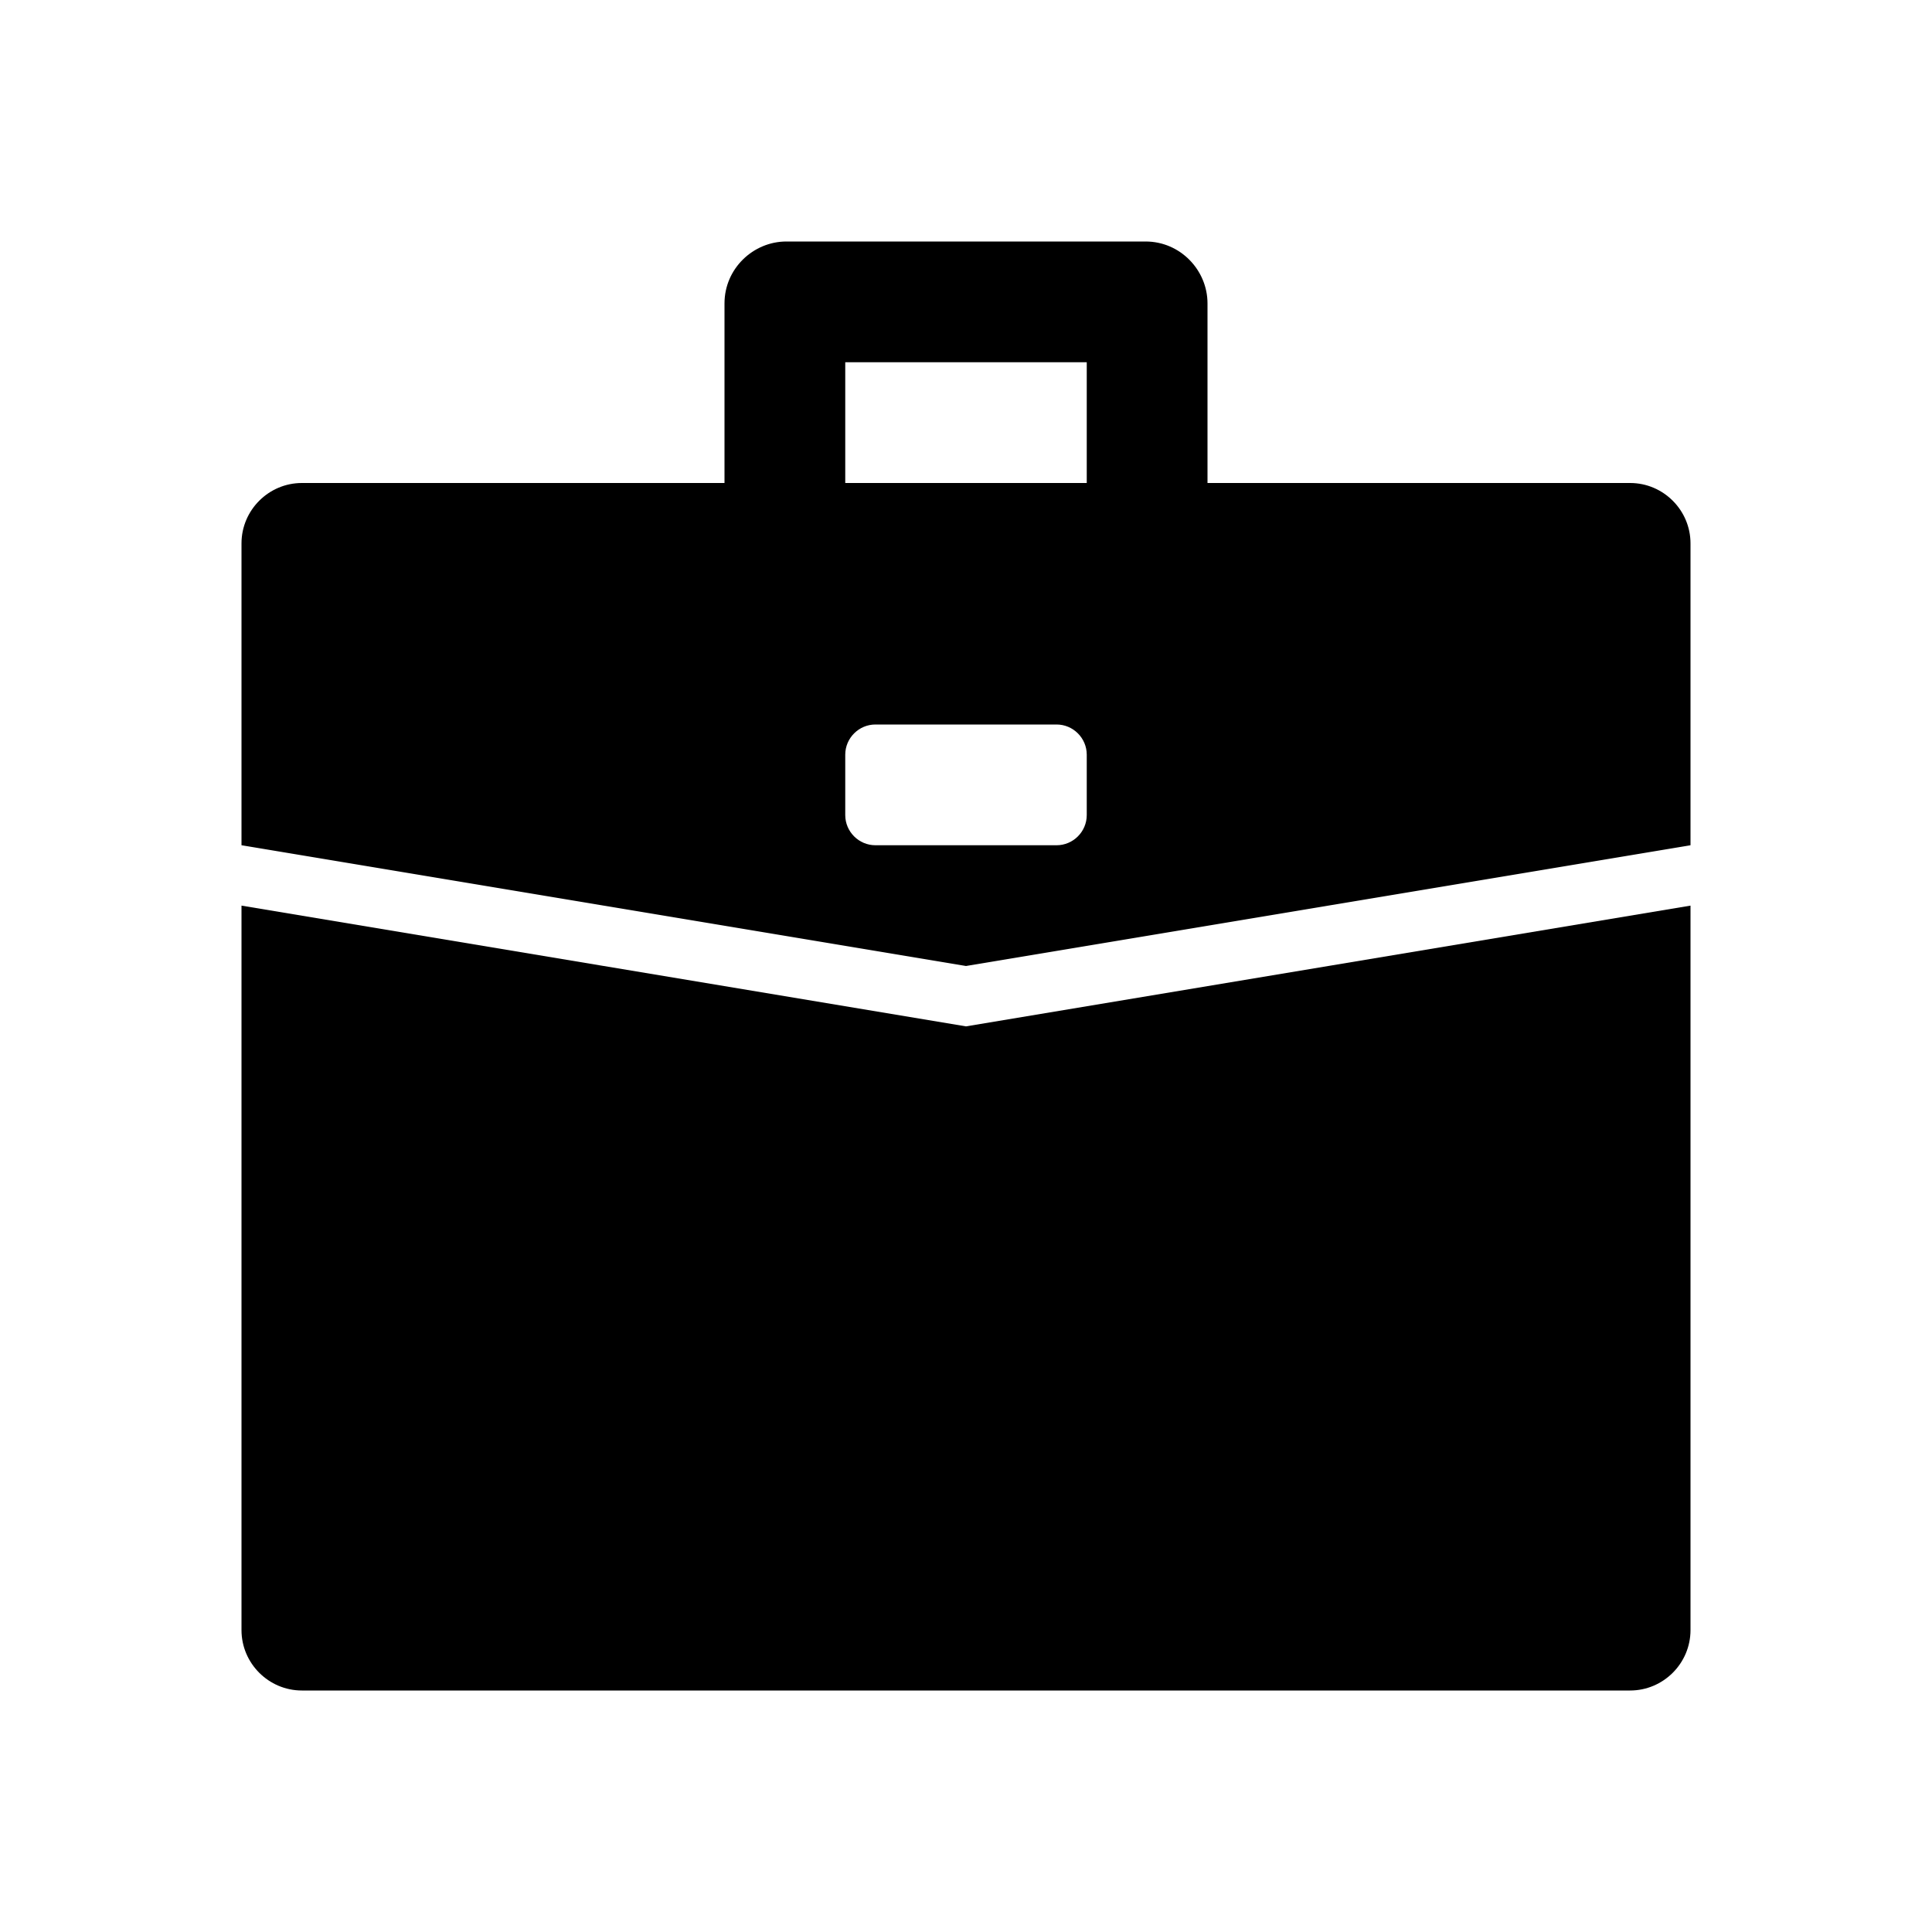
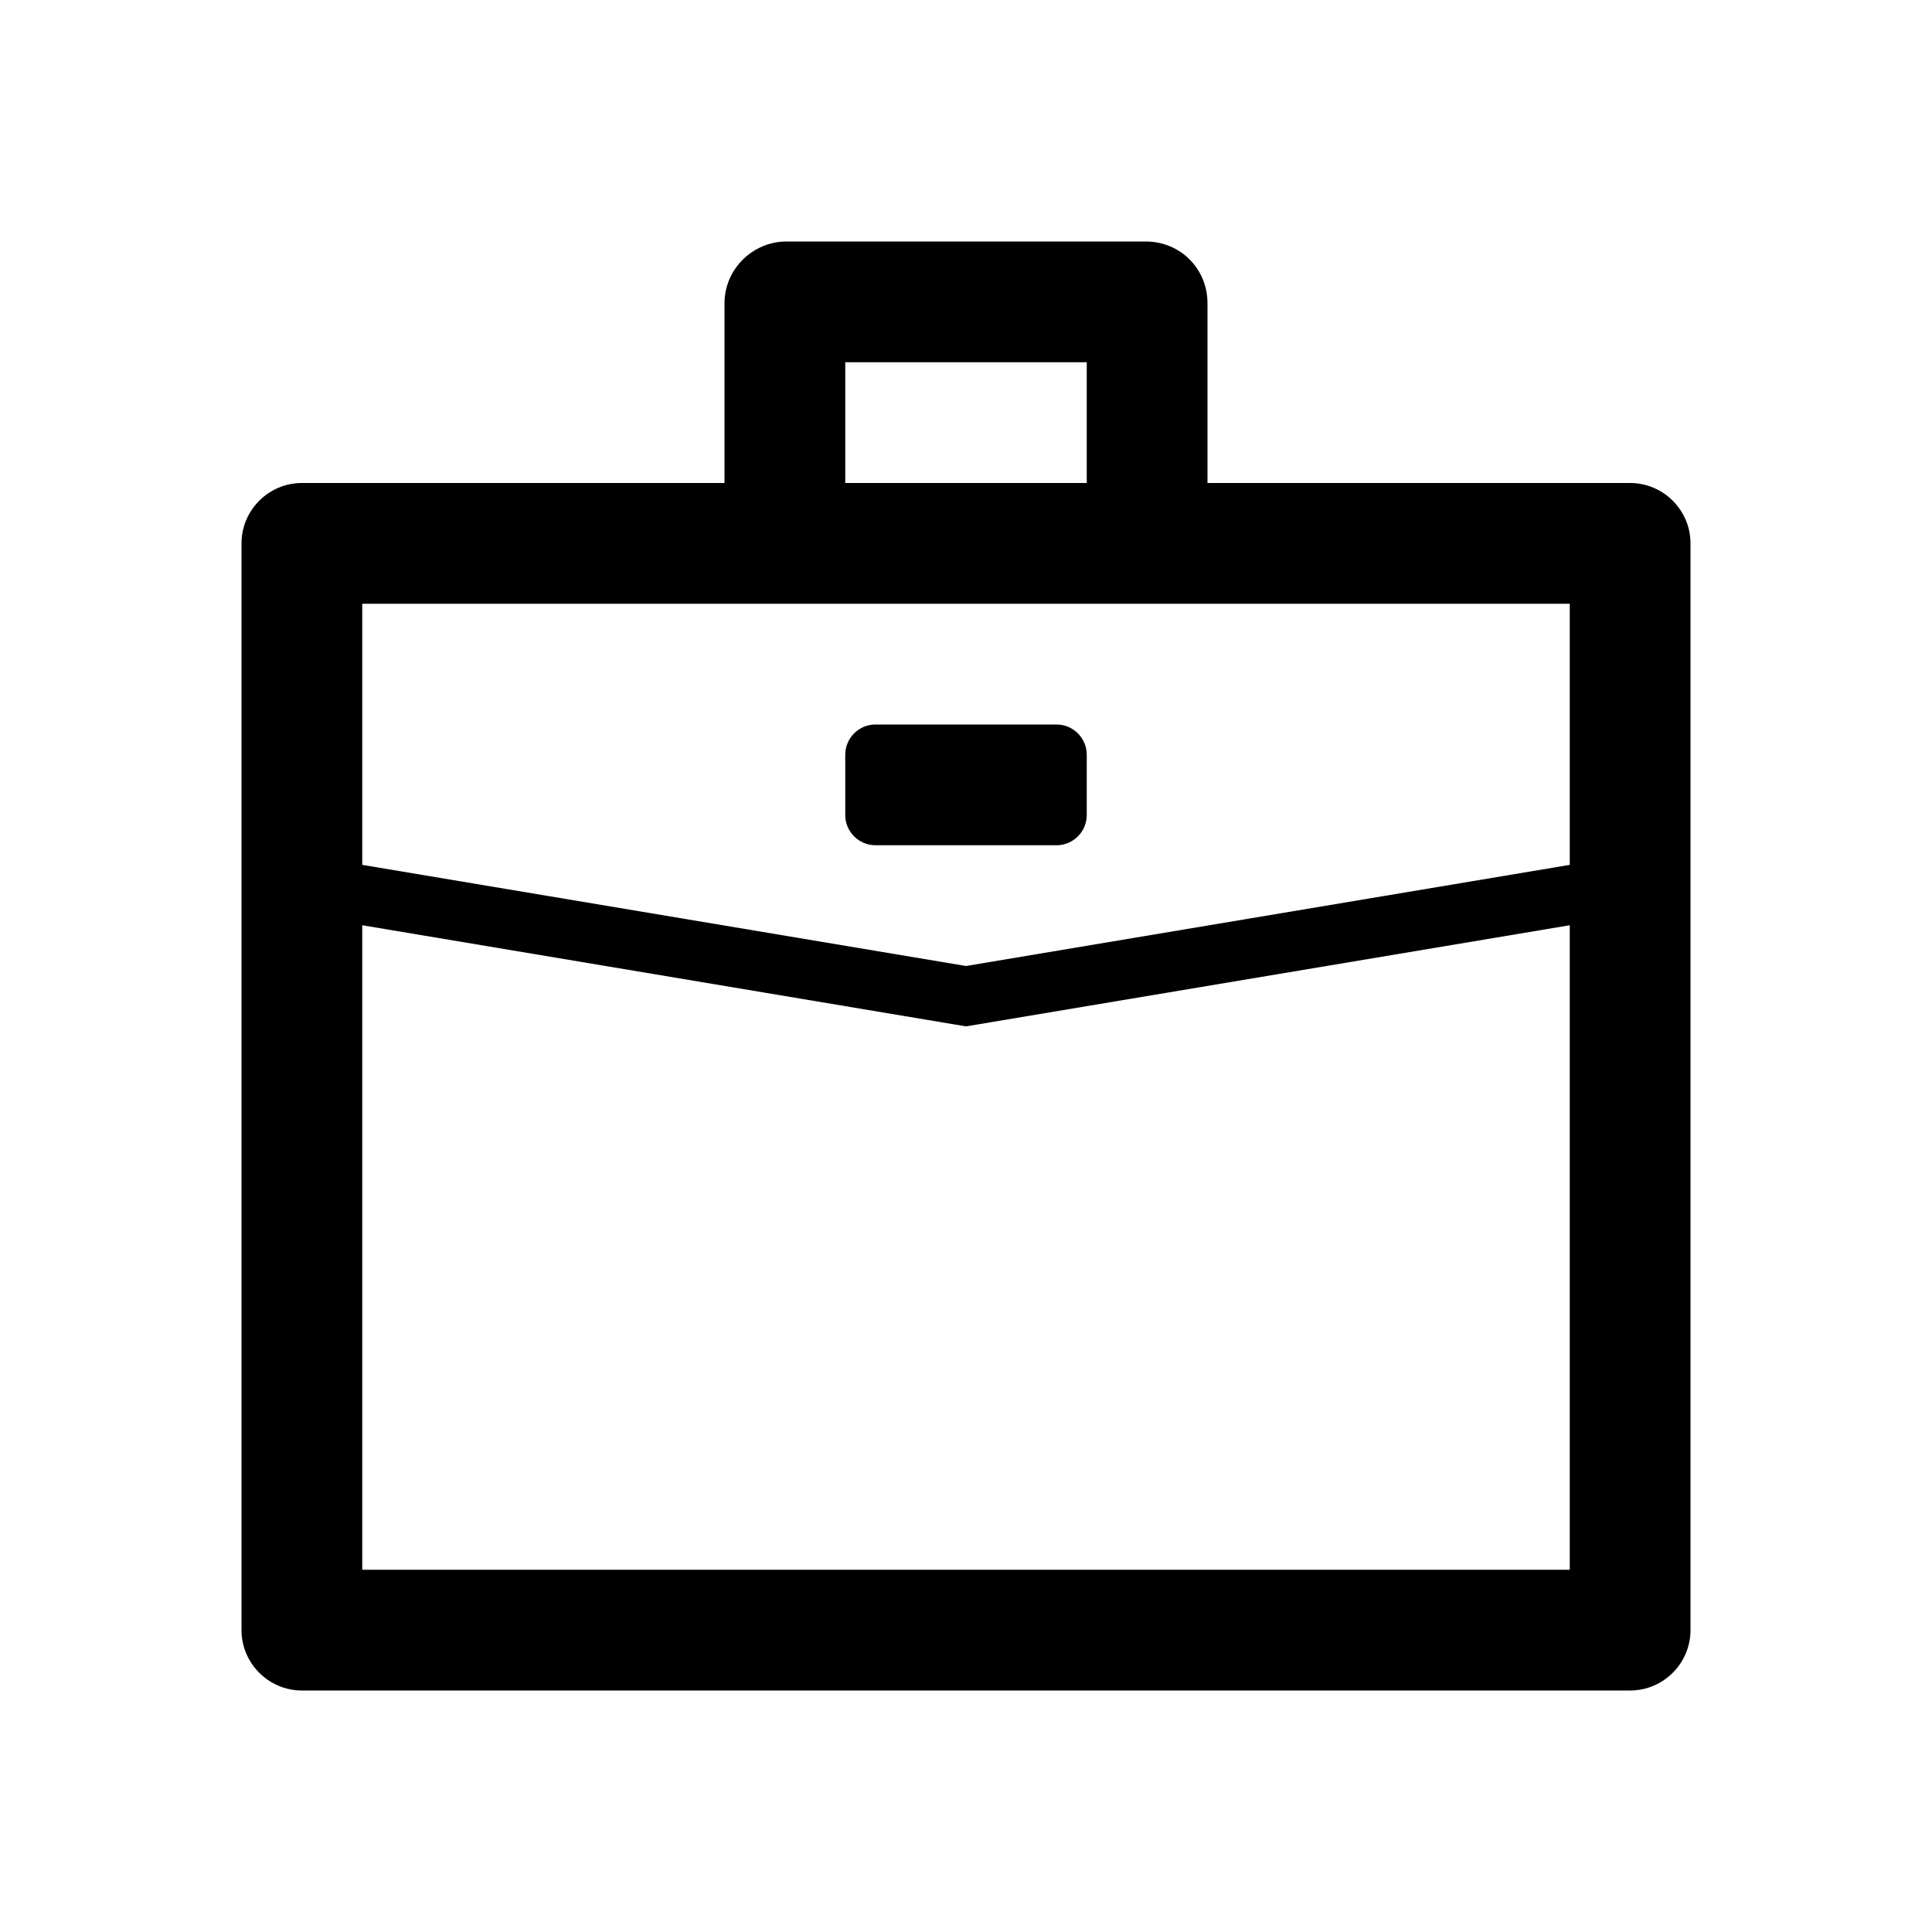
- <svg xmlns="http://www.w3.org/2000/svg" t="1513765054550" class="icon" style="" viewBox="0 0 1024 1024" version="1.1" p-id="3649" width="200" height="200">
+ <svg xmlns="http://www.w3.org/2000/svg" t="1514464960864" class="icon" style="" viewBox="0 0 1024 1024" version="1.1" p-id="3770" width="200" height="200">
  <defs>
    <style type="text/css" />
  </defs>
-   <path d="M864 256H640V160.8c0-17.6-14.4-32.8-32.8-32.8H416.8c-17.6 0-32.8 14.4-32.8 32.8V256H160c-17.6 0-32 14.4-32 32v160l384 64 384-64V288c0-17.6-14.4-32-32-32z m-416-64h128v64H448v-64z m128 240c0 8.8-7.2 16-16 16H464c-8.8 0-16-7.2-16-16v-32c0-8.8 7.2-16 16-16h96c8.8 0 16 7.2 16 16v32z m-64 112l384-64v384c0 17.6-14.4 32-32 32H160c-17.6 0-32-14.4-32-32V480l384 64z" p-id="3650" />
+   <path d="M607.2 128H416.8c-17.6 0-32.8 14.4-32.8 32.8V256H160c-17.6 0-32 14.4-32 32v576c0 17.6 14.4 32 32 32h704c17.6 0 32-14.4 32-32V288c0-17.6-14.4-32-32-32H640V160.8c0-18.4-14.4-32.8-32.8-32.8zM448 256v-64h128v64H448z m64 256l-320-53.6V320h640v138.4L512 512z m0 32l320-53.6V832H192V490.4L512 544z m48-160H464c-8.8 0-16 7.2-16 16v32c0 8.8 7.2 16 16 16h96c8.8 0 16-7.2 16-16v-32c0-8.8-7.2-16-16-16z" p-id="3771" />
</svg>
